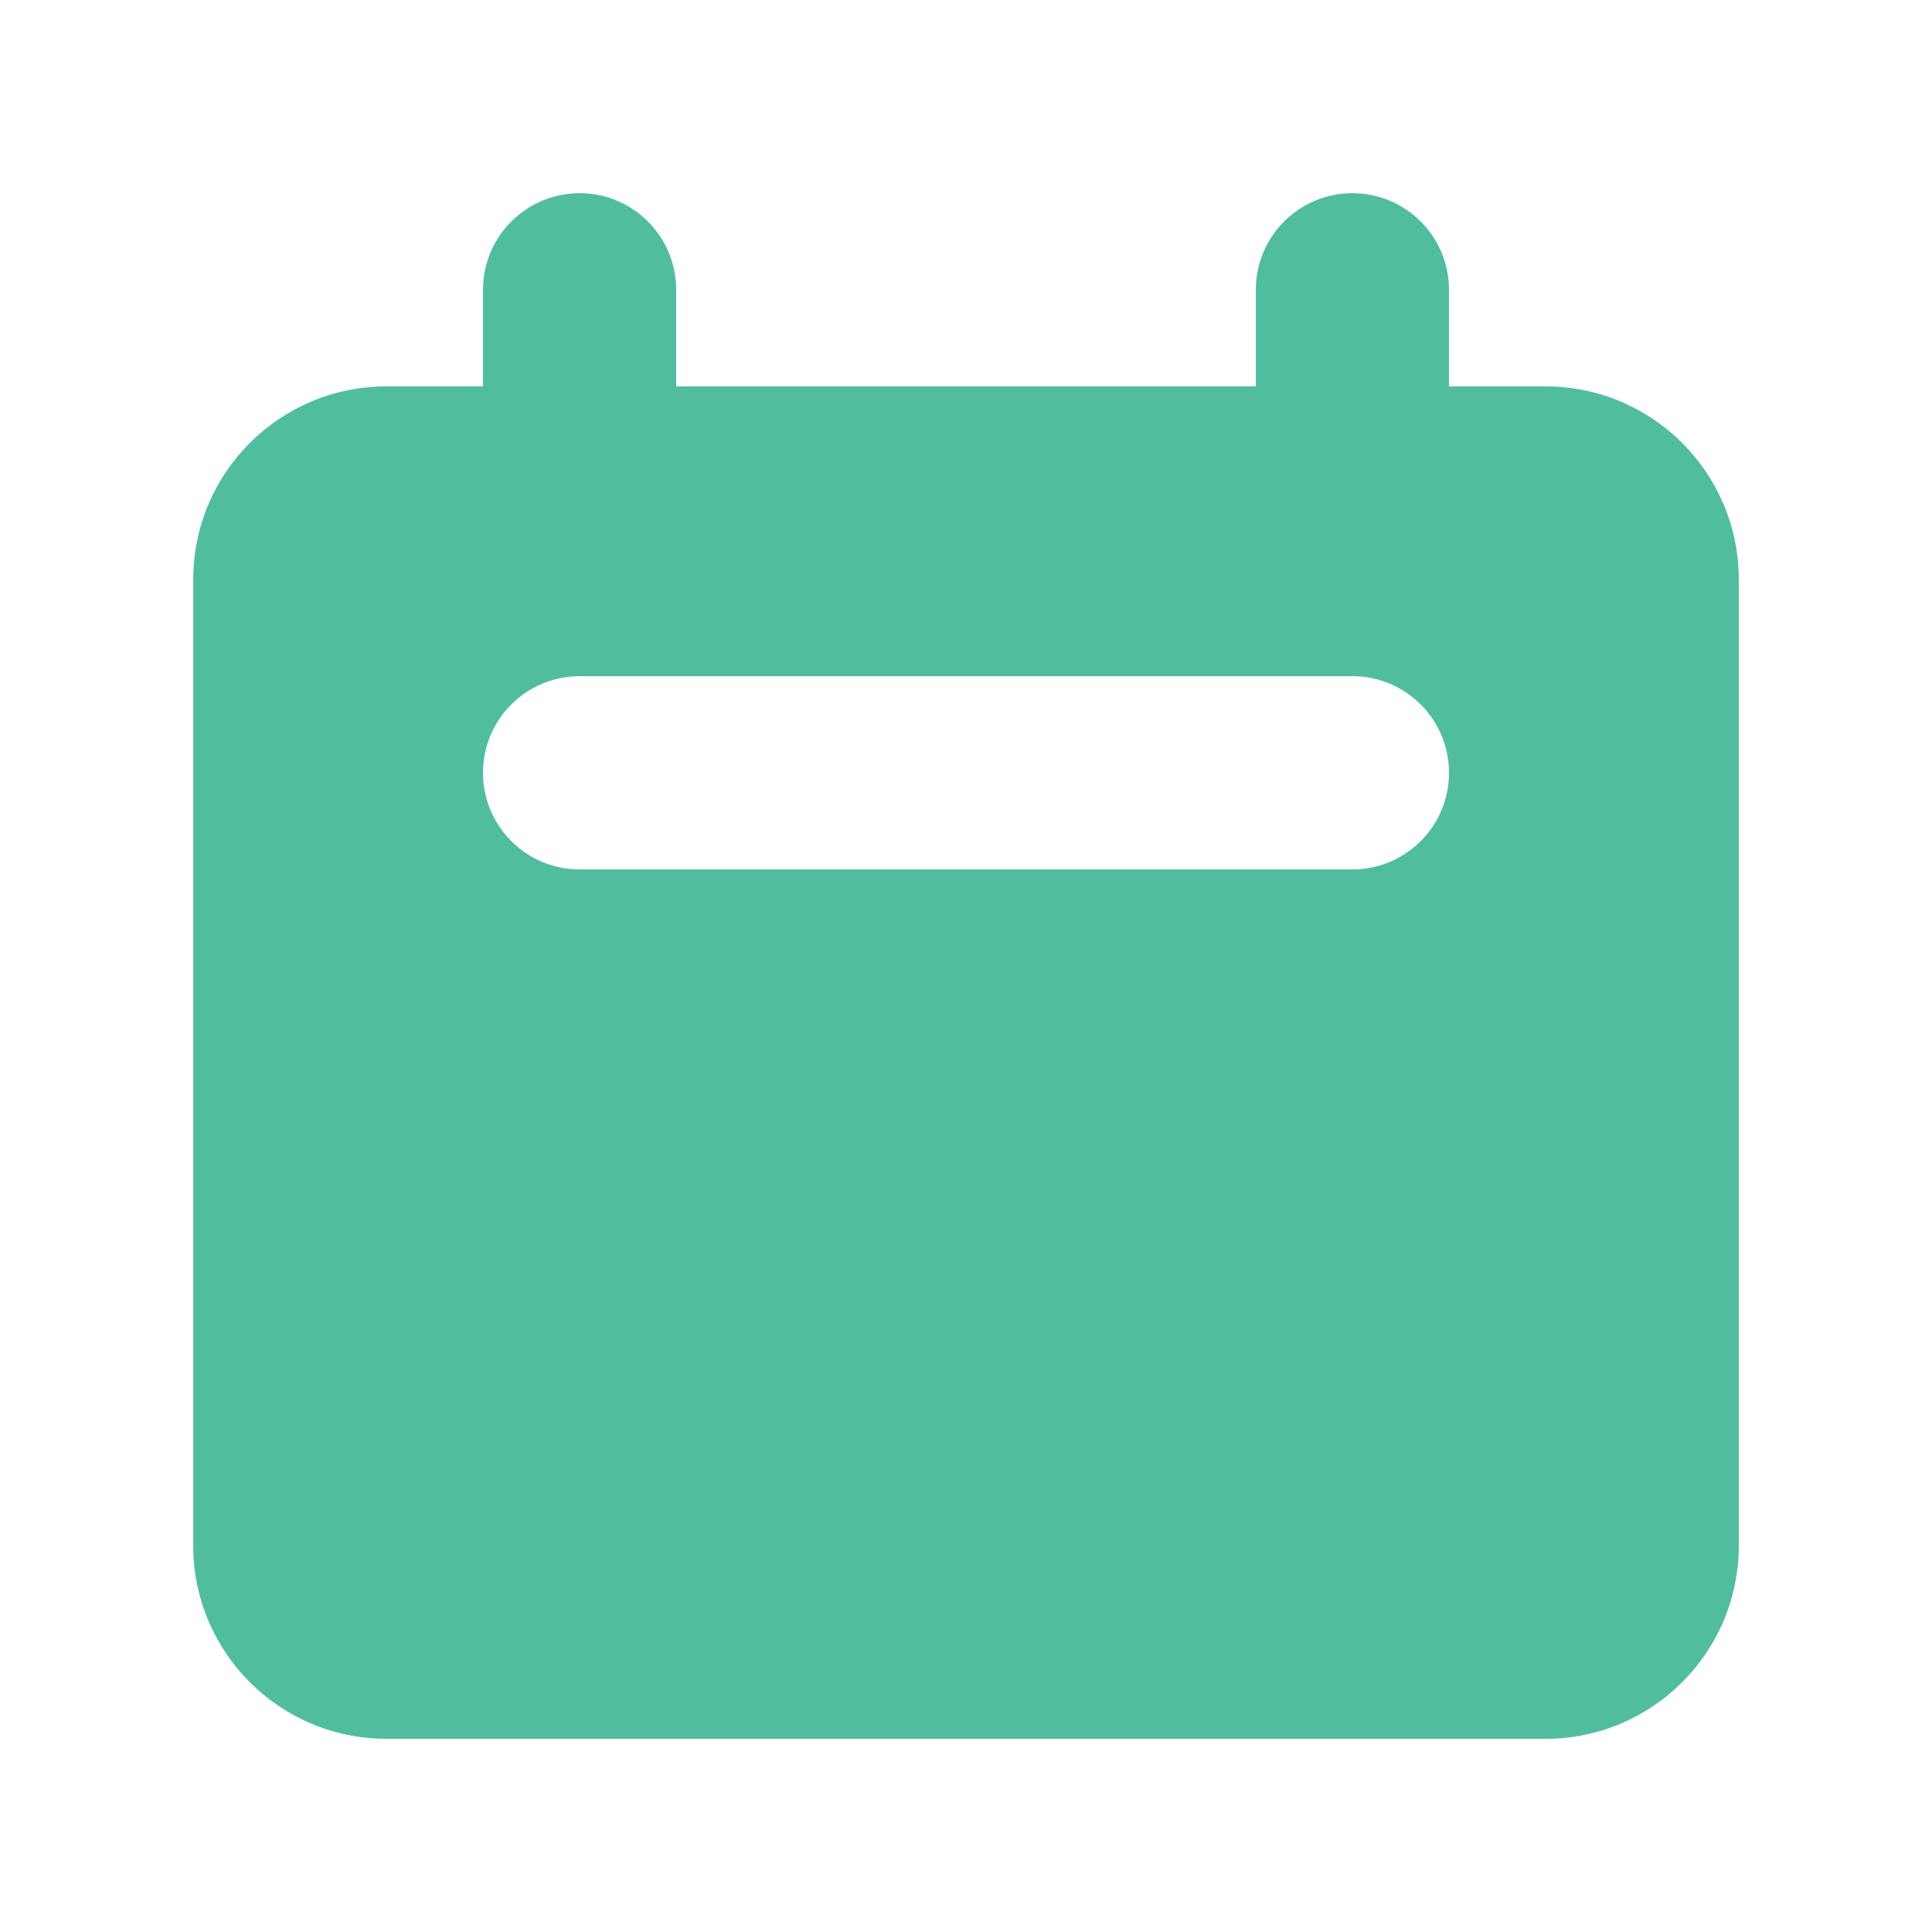
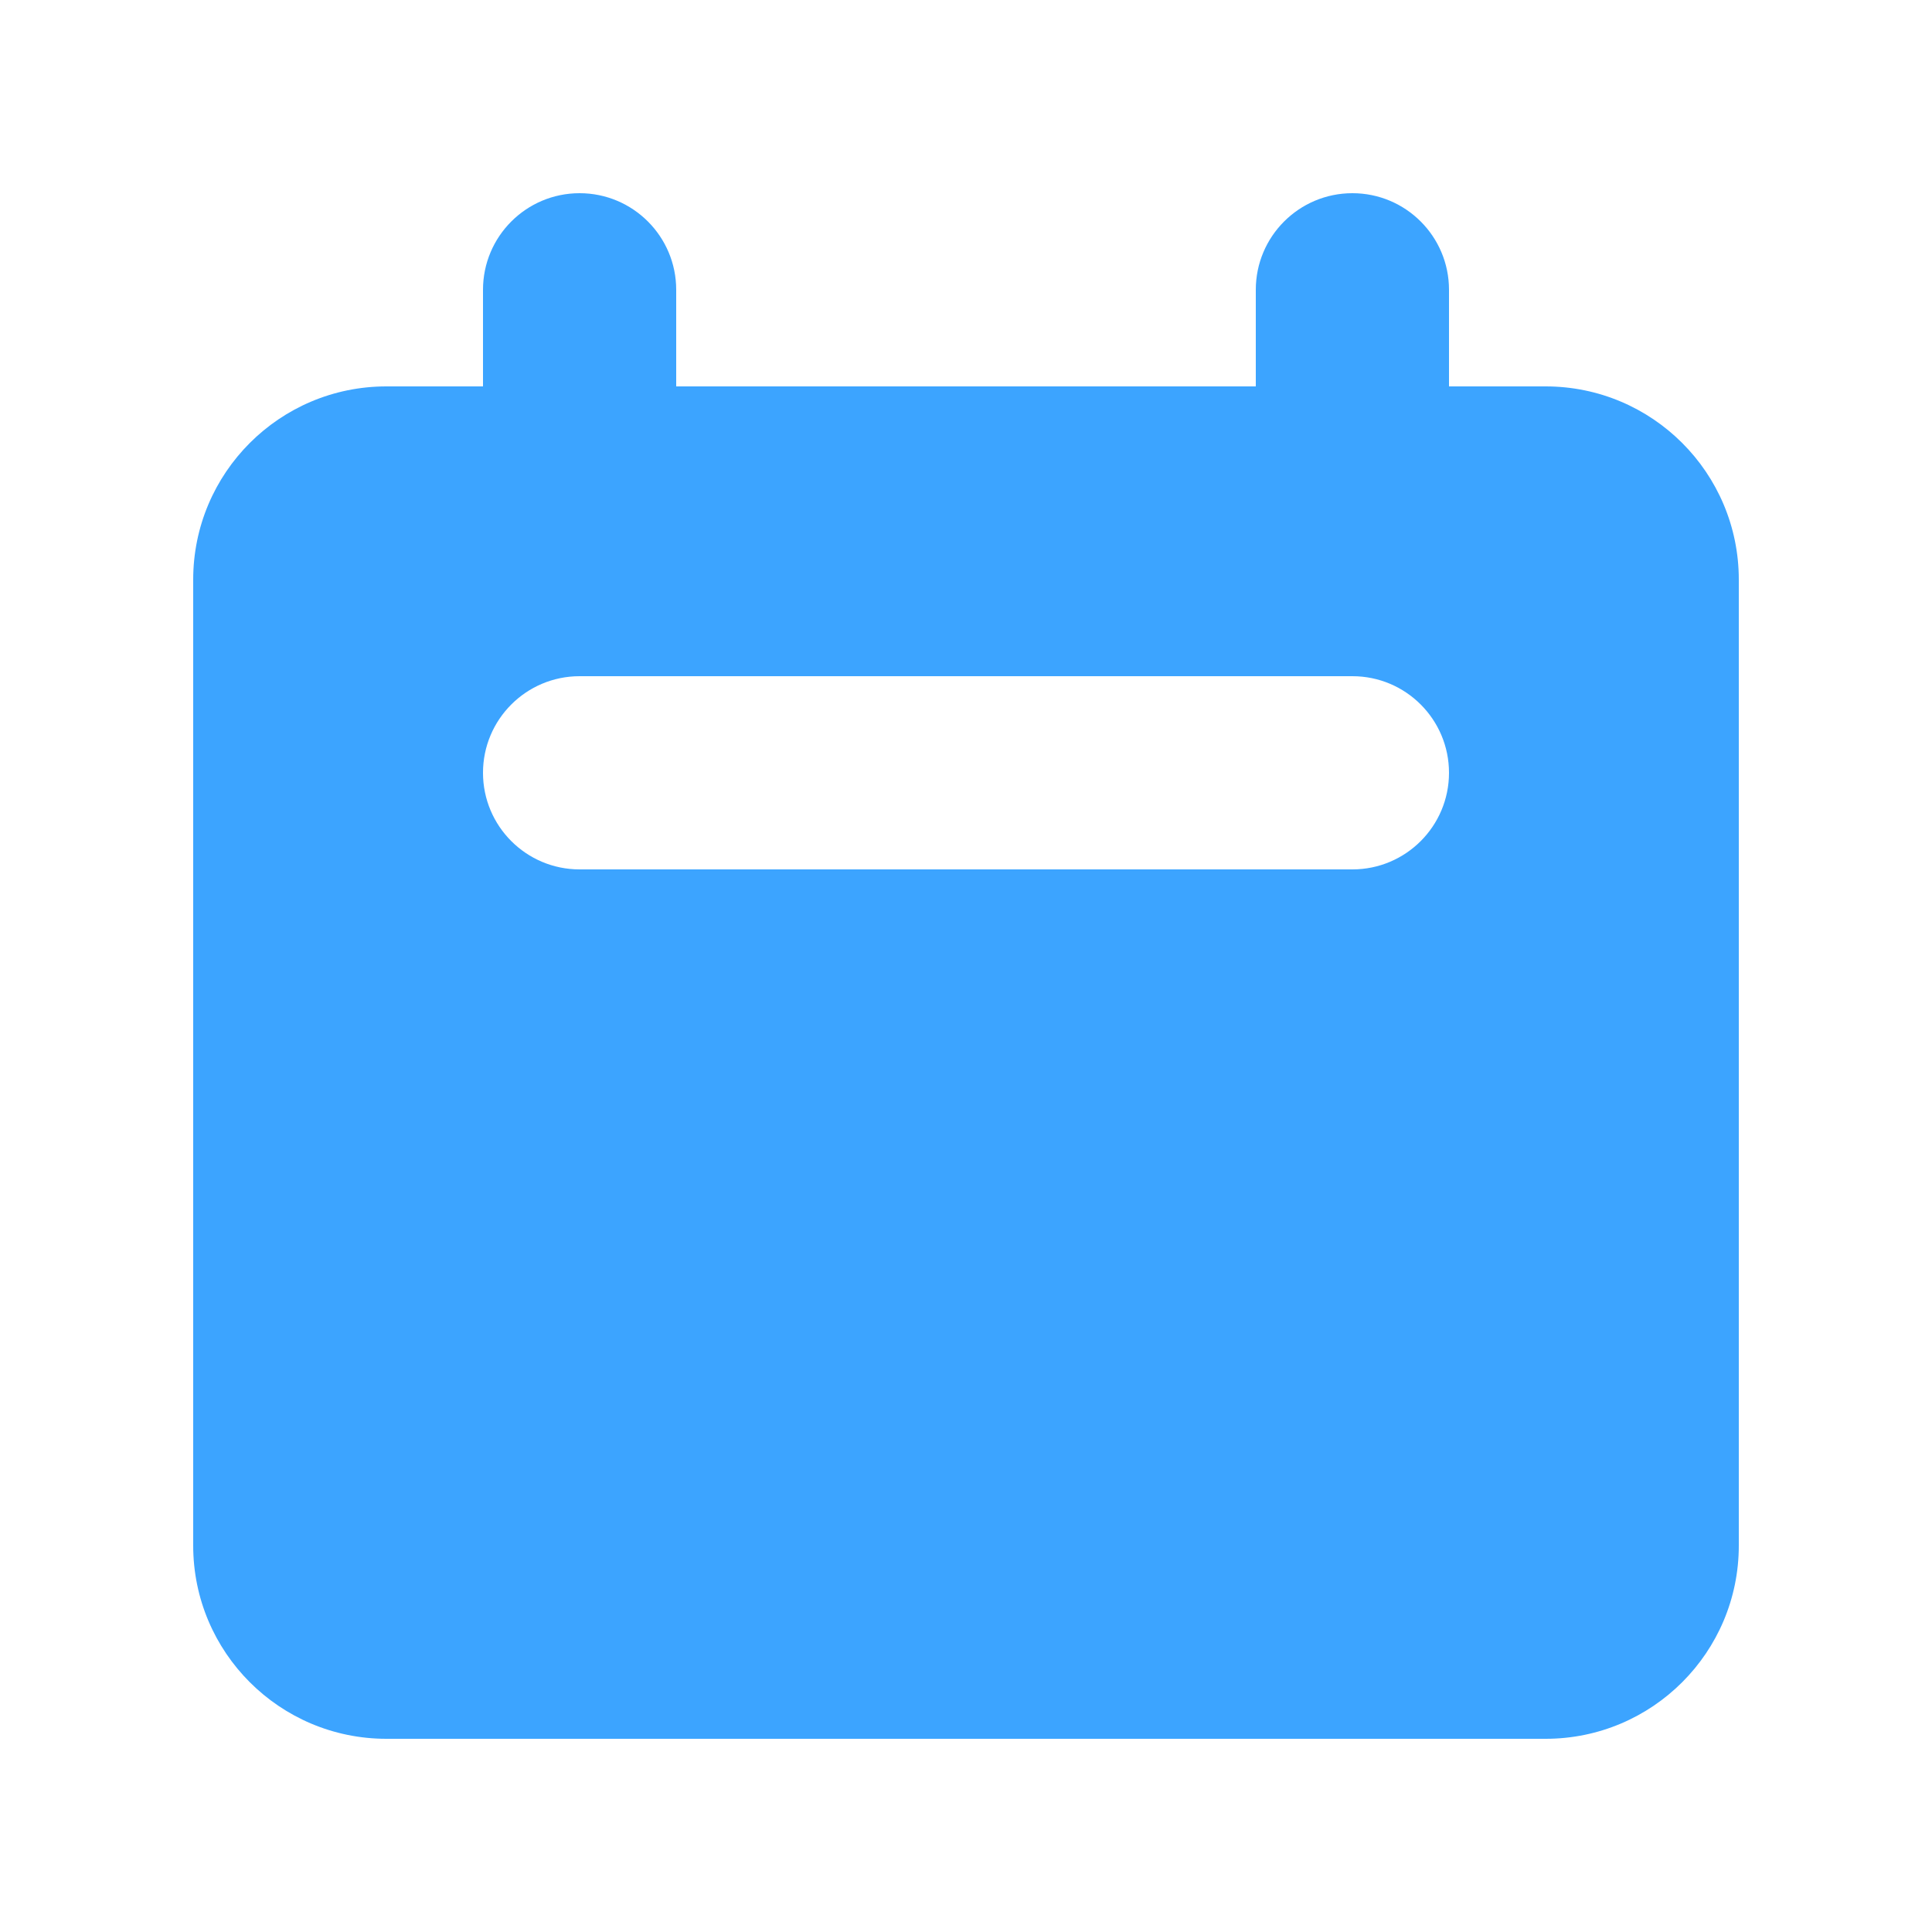
- <svg xmlns="http://www.w3.org/2000/svg" class="h-5 w-5" viewBox="0 0 20 20" fill="#50be9e">
+ <svg xmlns="http://www.w3.org/2000/svg" class="h-5 w-5" viewBox="0 0 20 20" fill="#3ca4ff">
  <path fill-rule="evenodd" d="M6 2a1 1 0 00-1 1v1H4a2 2 0 00-2 2v10a2 2 0 002 2h12a2 2 0 002-2V6a2 2 0 00-2-2h-1V3a1 1 0 10-2 0v1H7V3a1 1 0 00-1-1zm0 5a1 1 0 000 2h8a1 1 0 100-2H6z" clip-rule="evenodd" />
</svg>
